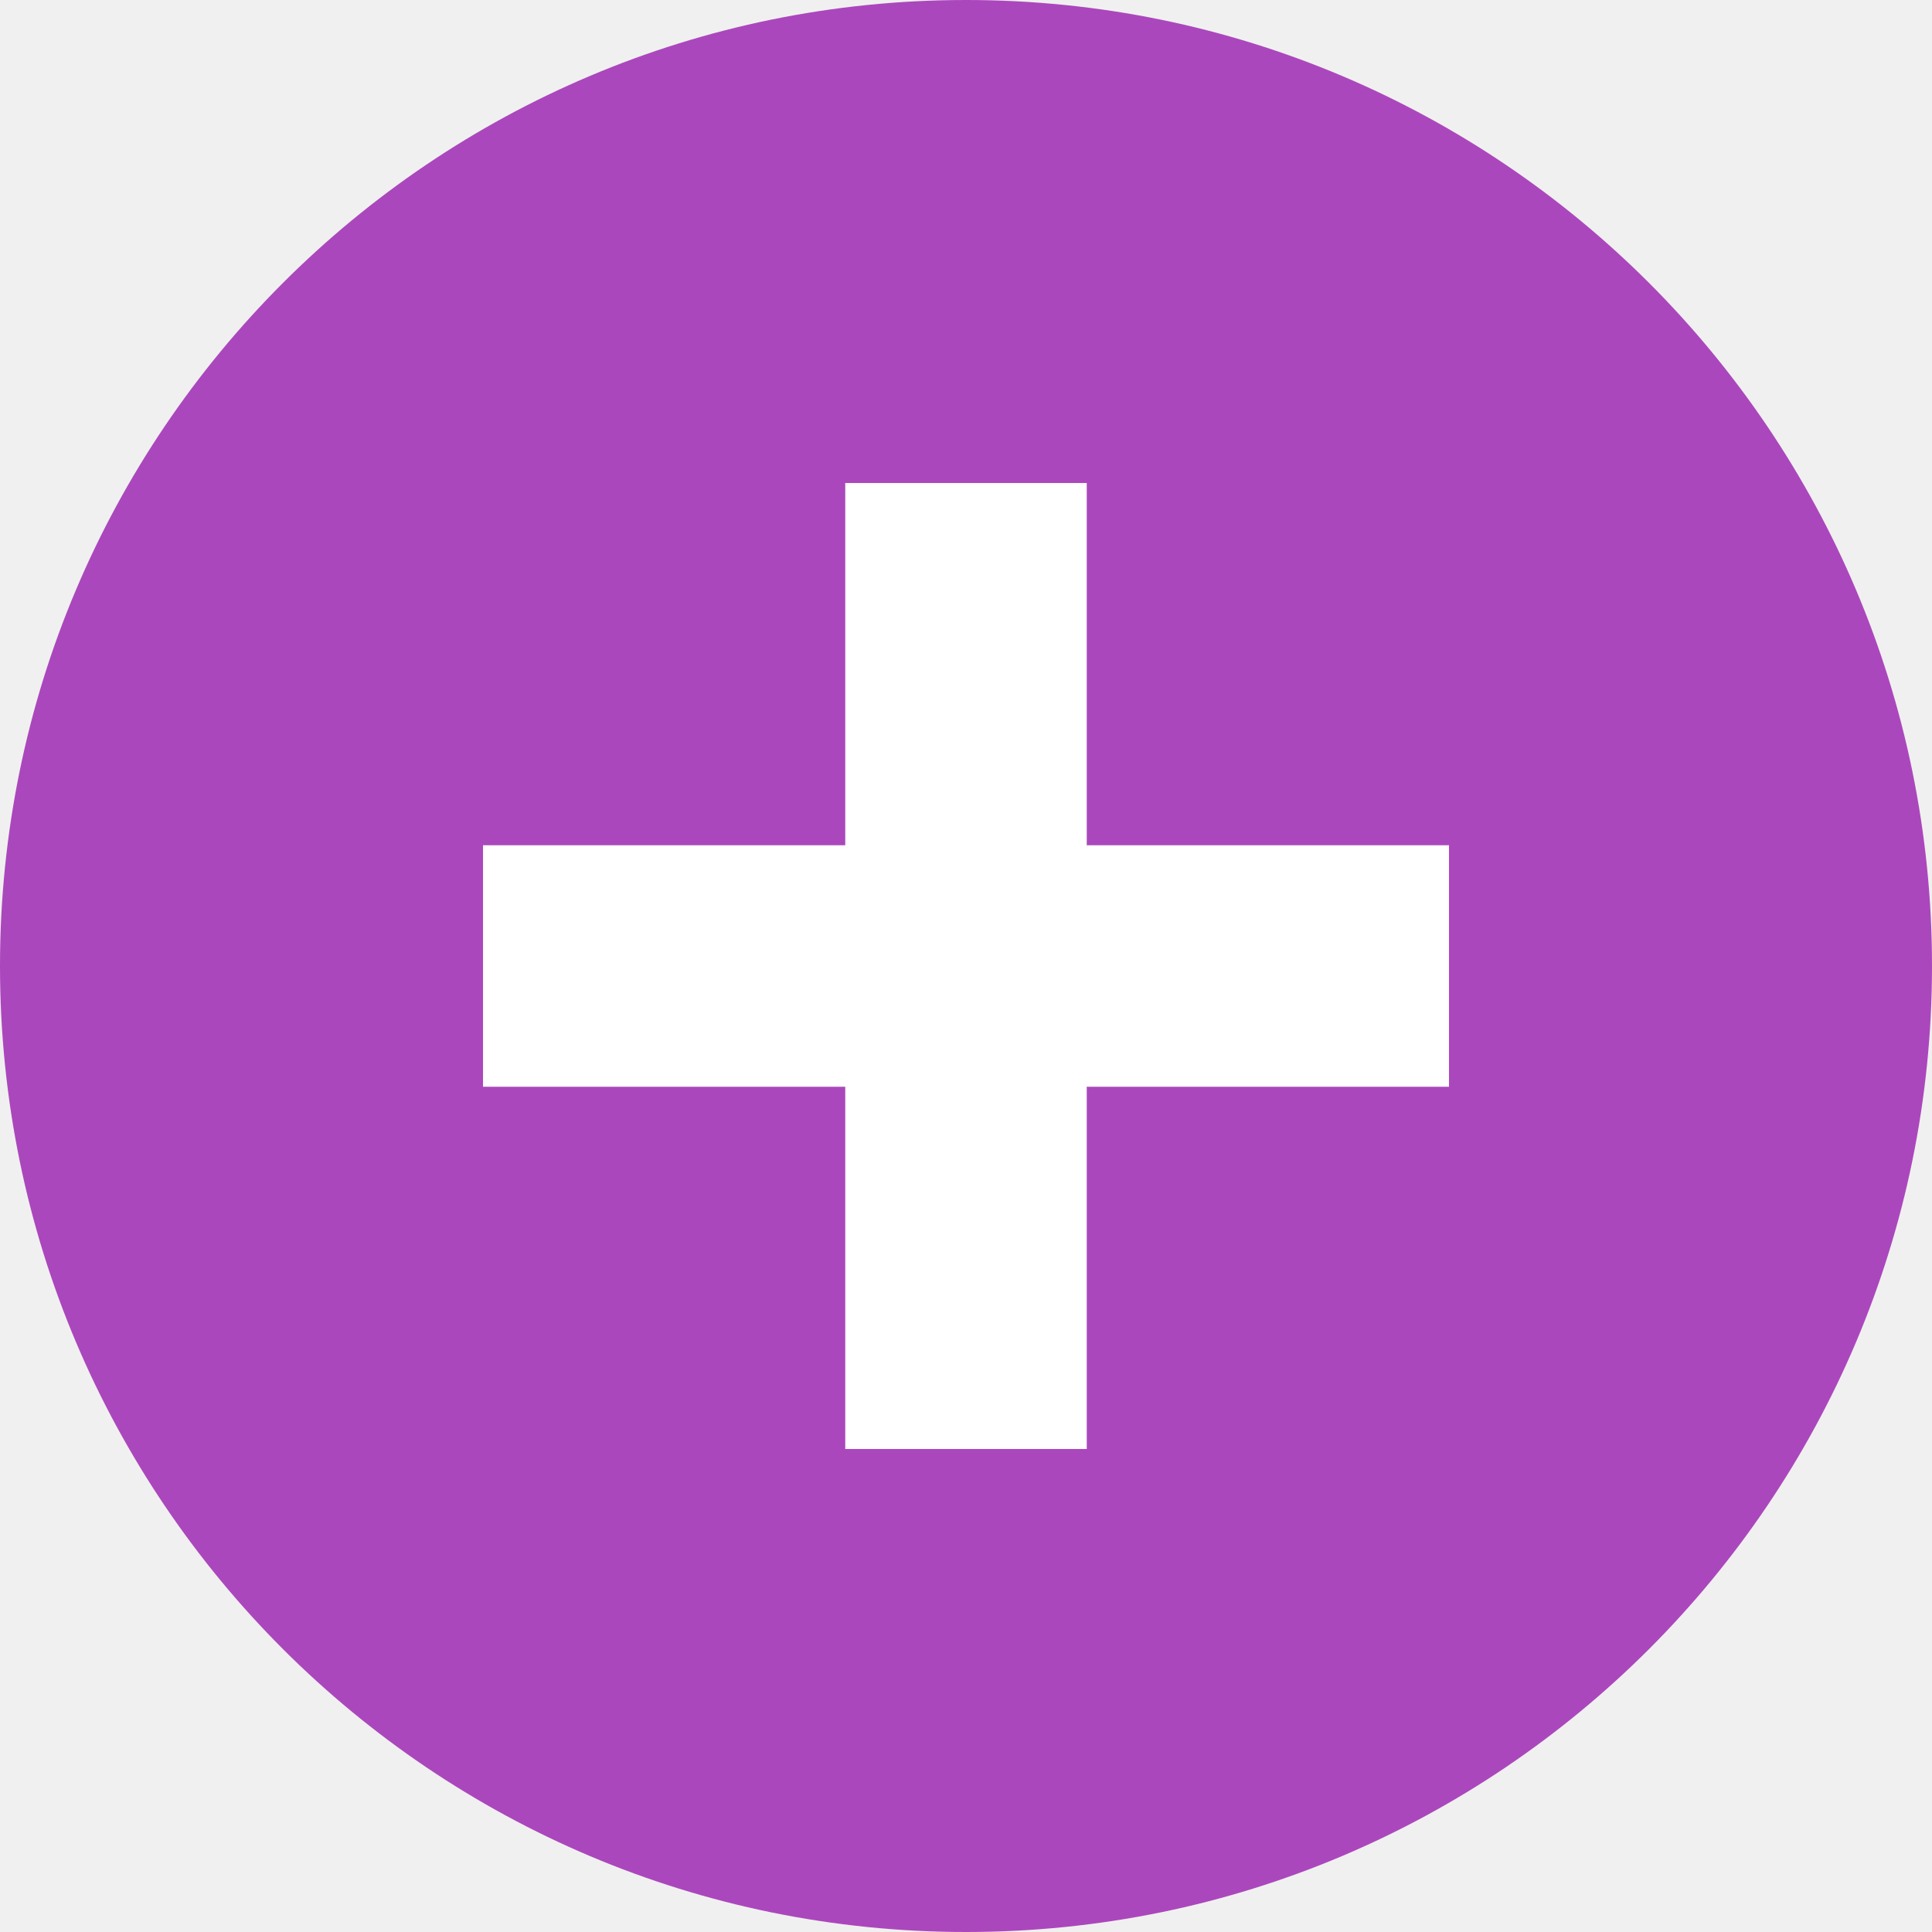
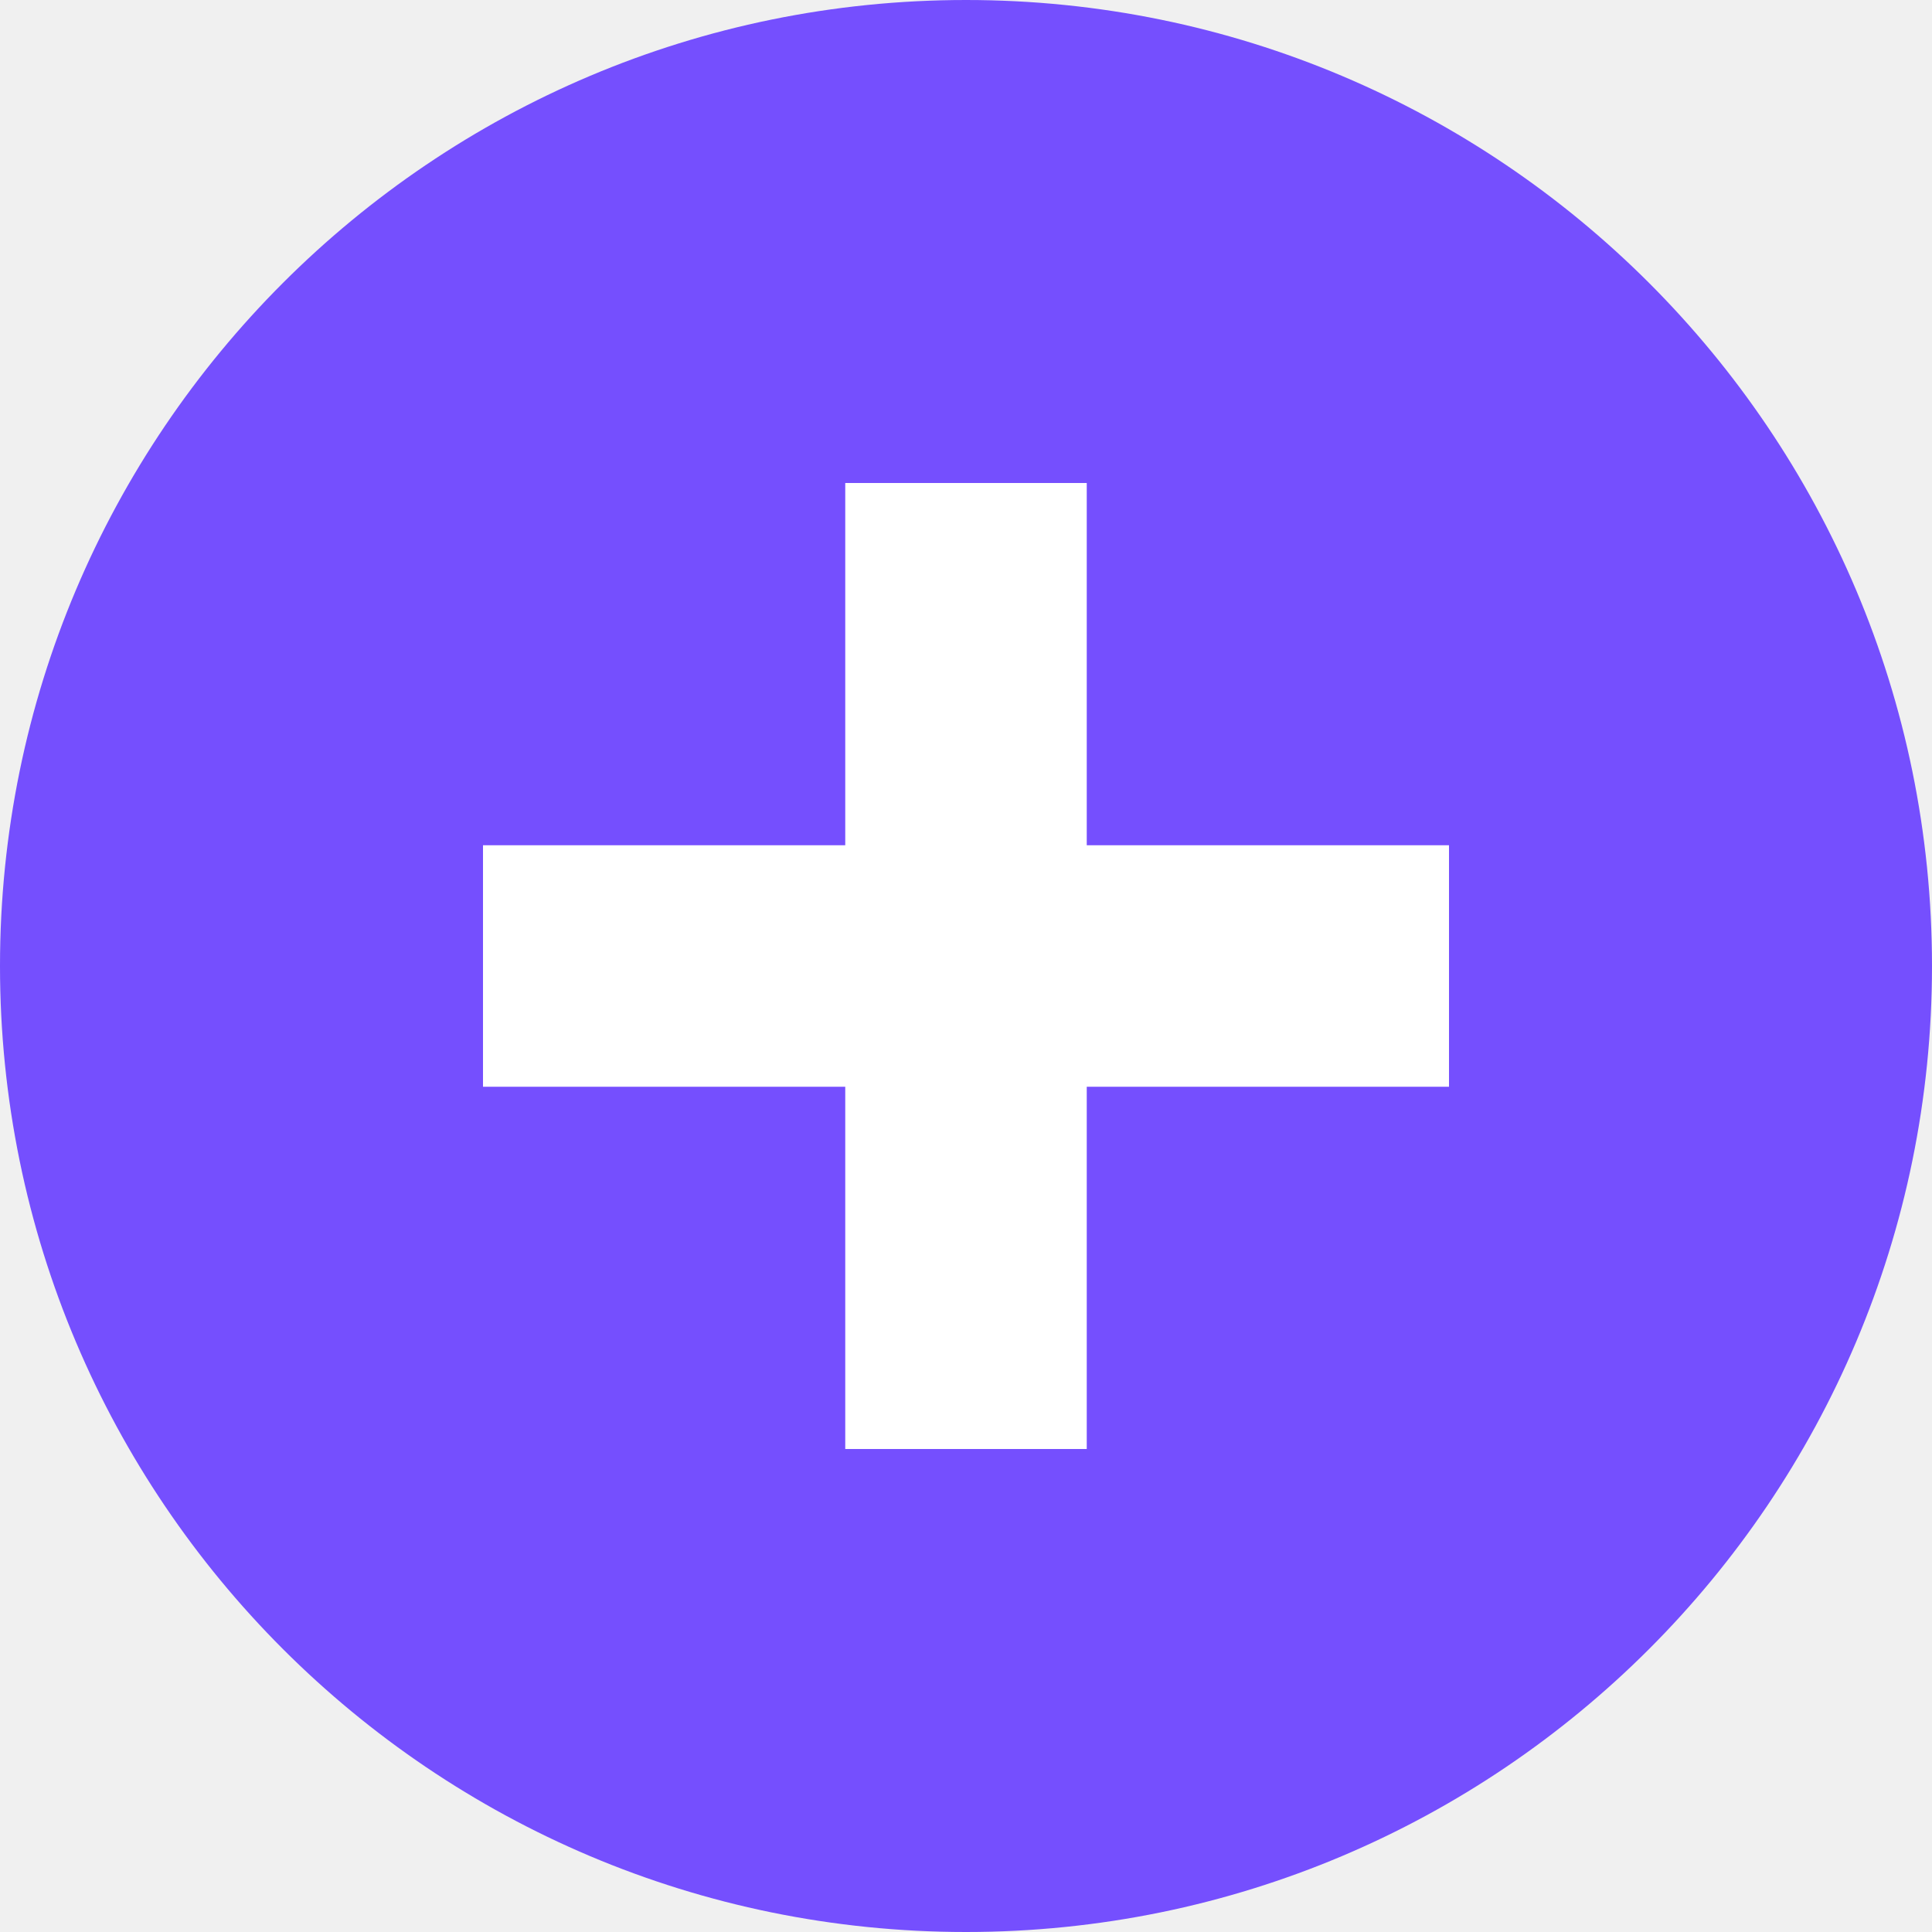
<svg xmlns="http://www.w3.org/2000/svg" width="16" height="16" version="1.1" viewBox="0 0 16 16">
  <g transform="translate(0 -1036.4)">
-     <circle cx="8" cy="1044.4" r="8" fill="#AB47BC" />
+     <circle cx="8" cy="1044.4" r="8" fill="#754ffe" />
    <path transform="translate(0 1036.4)" d="m7 4v3h-3v2h3v3h2v-3h3v-2h-3v-3h-2z" fill="#ffffff" />
  </g>
</svg>
